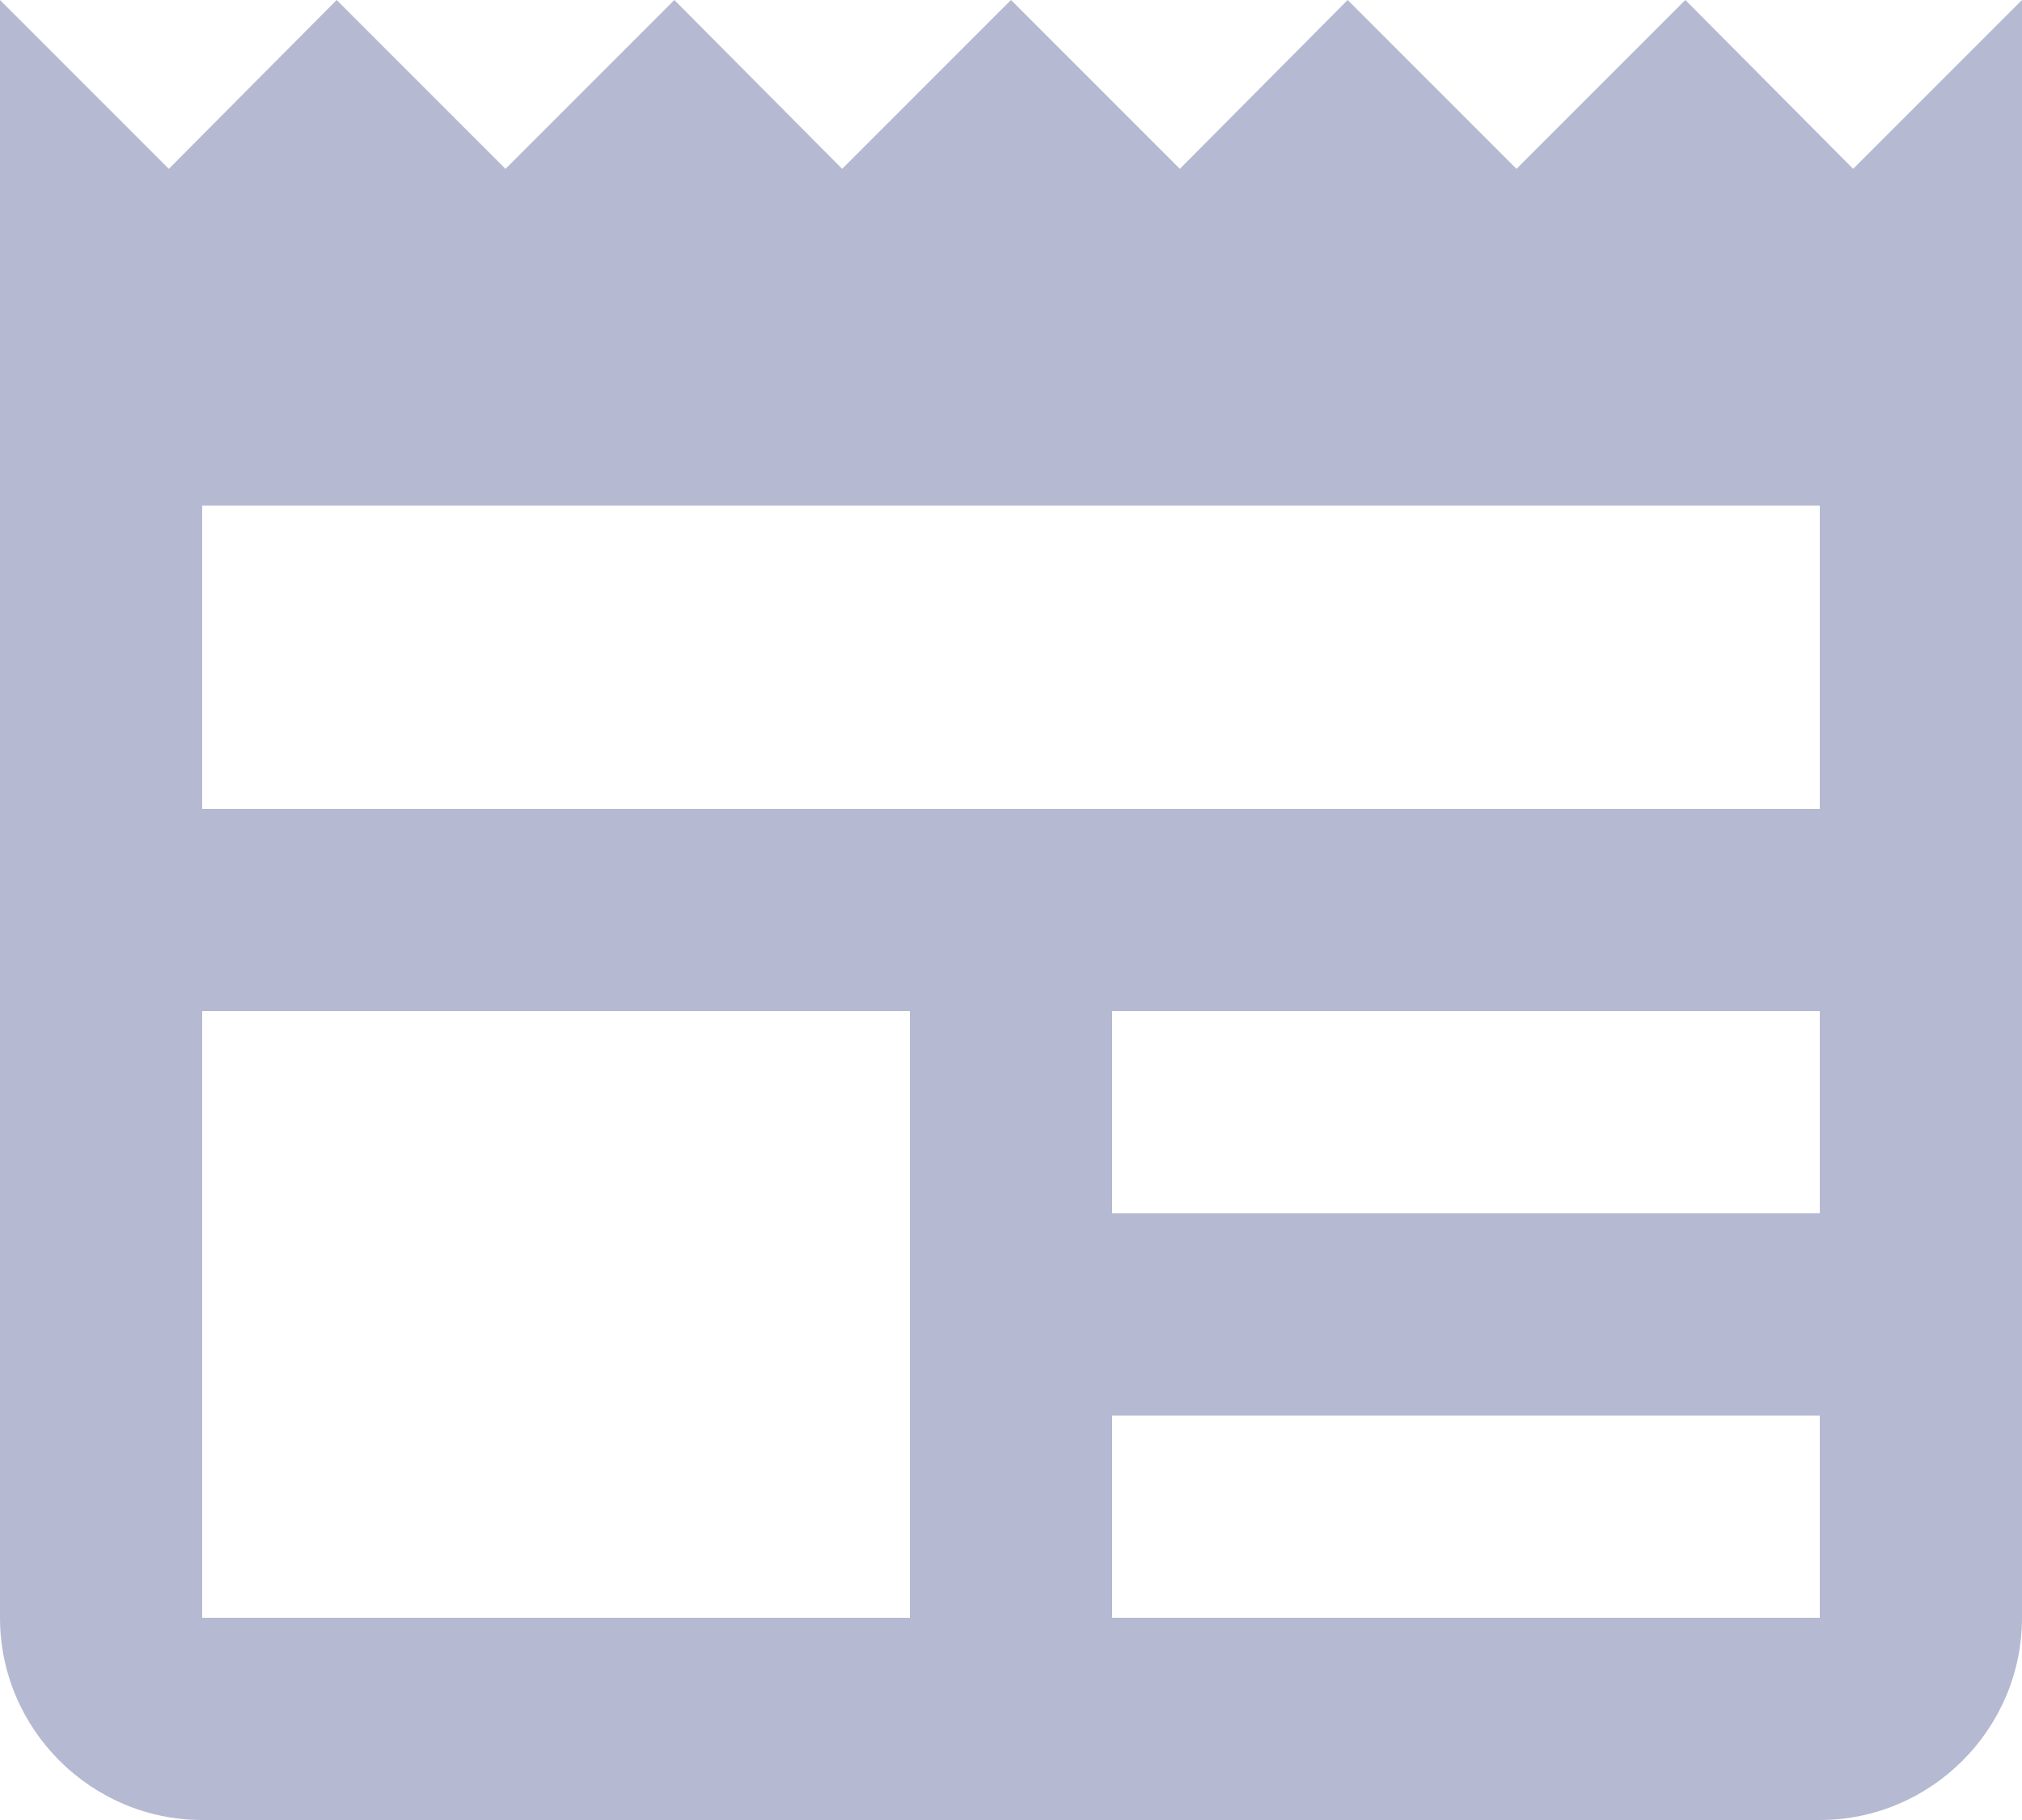
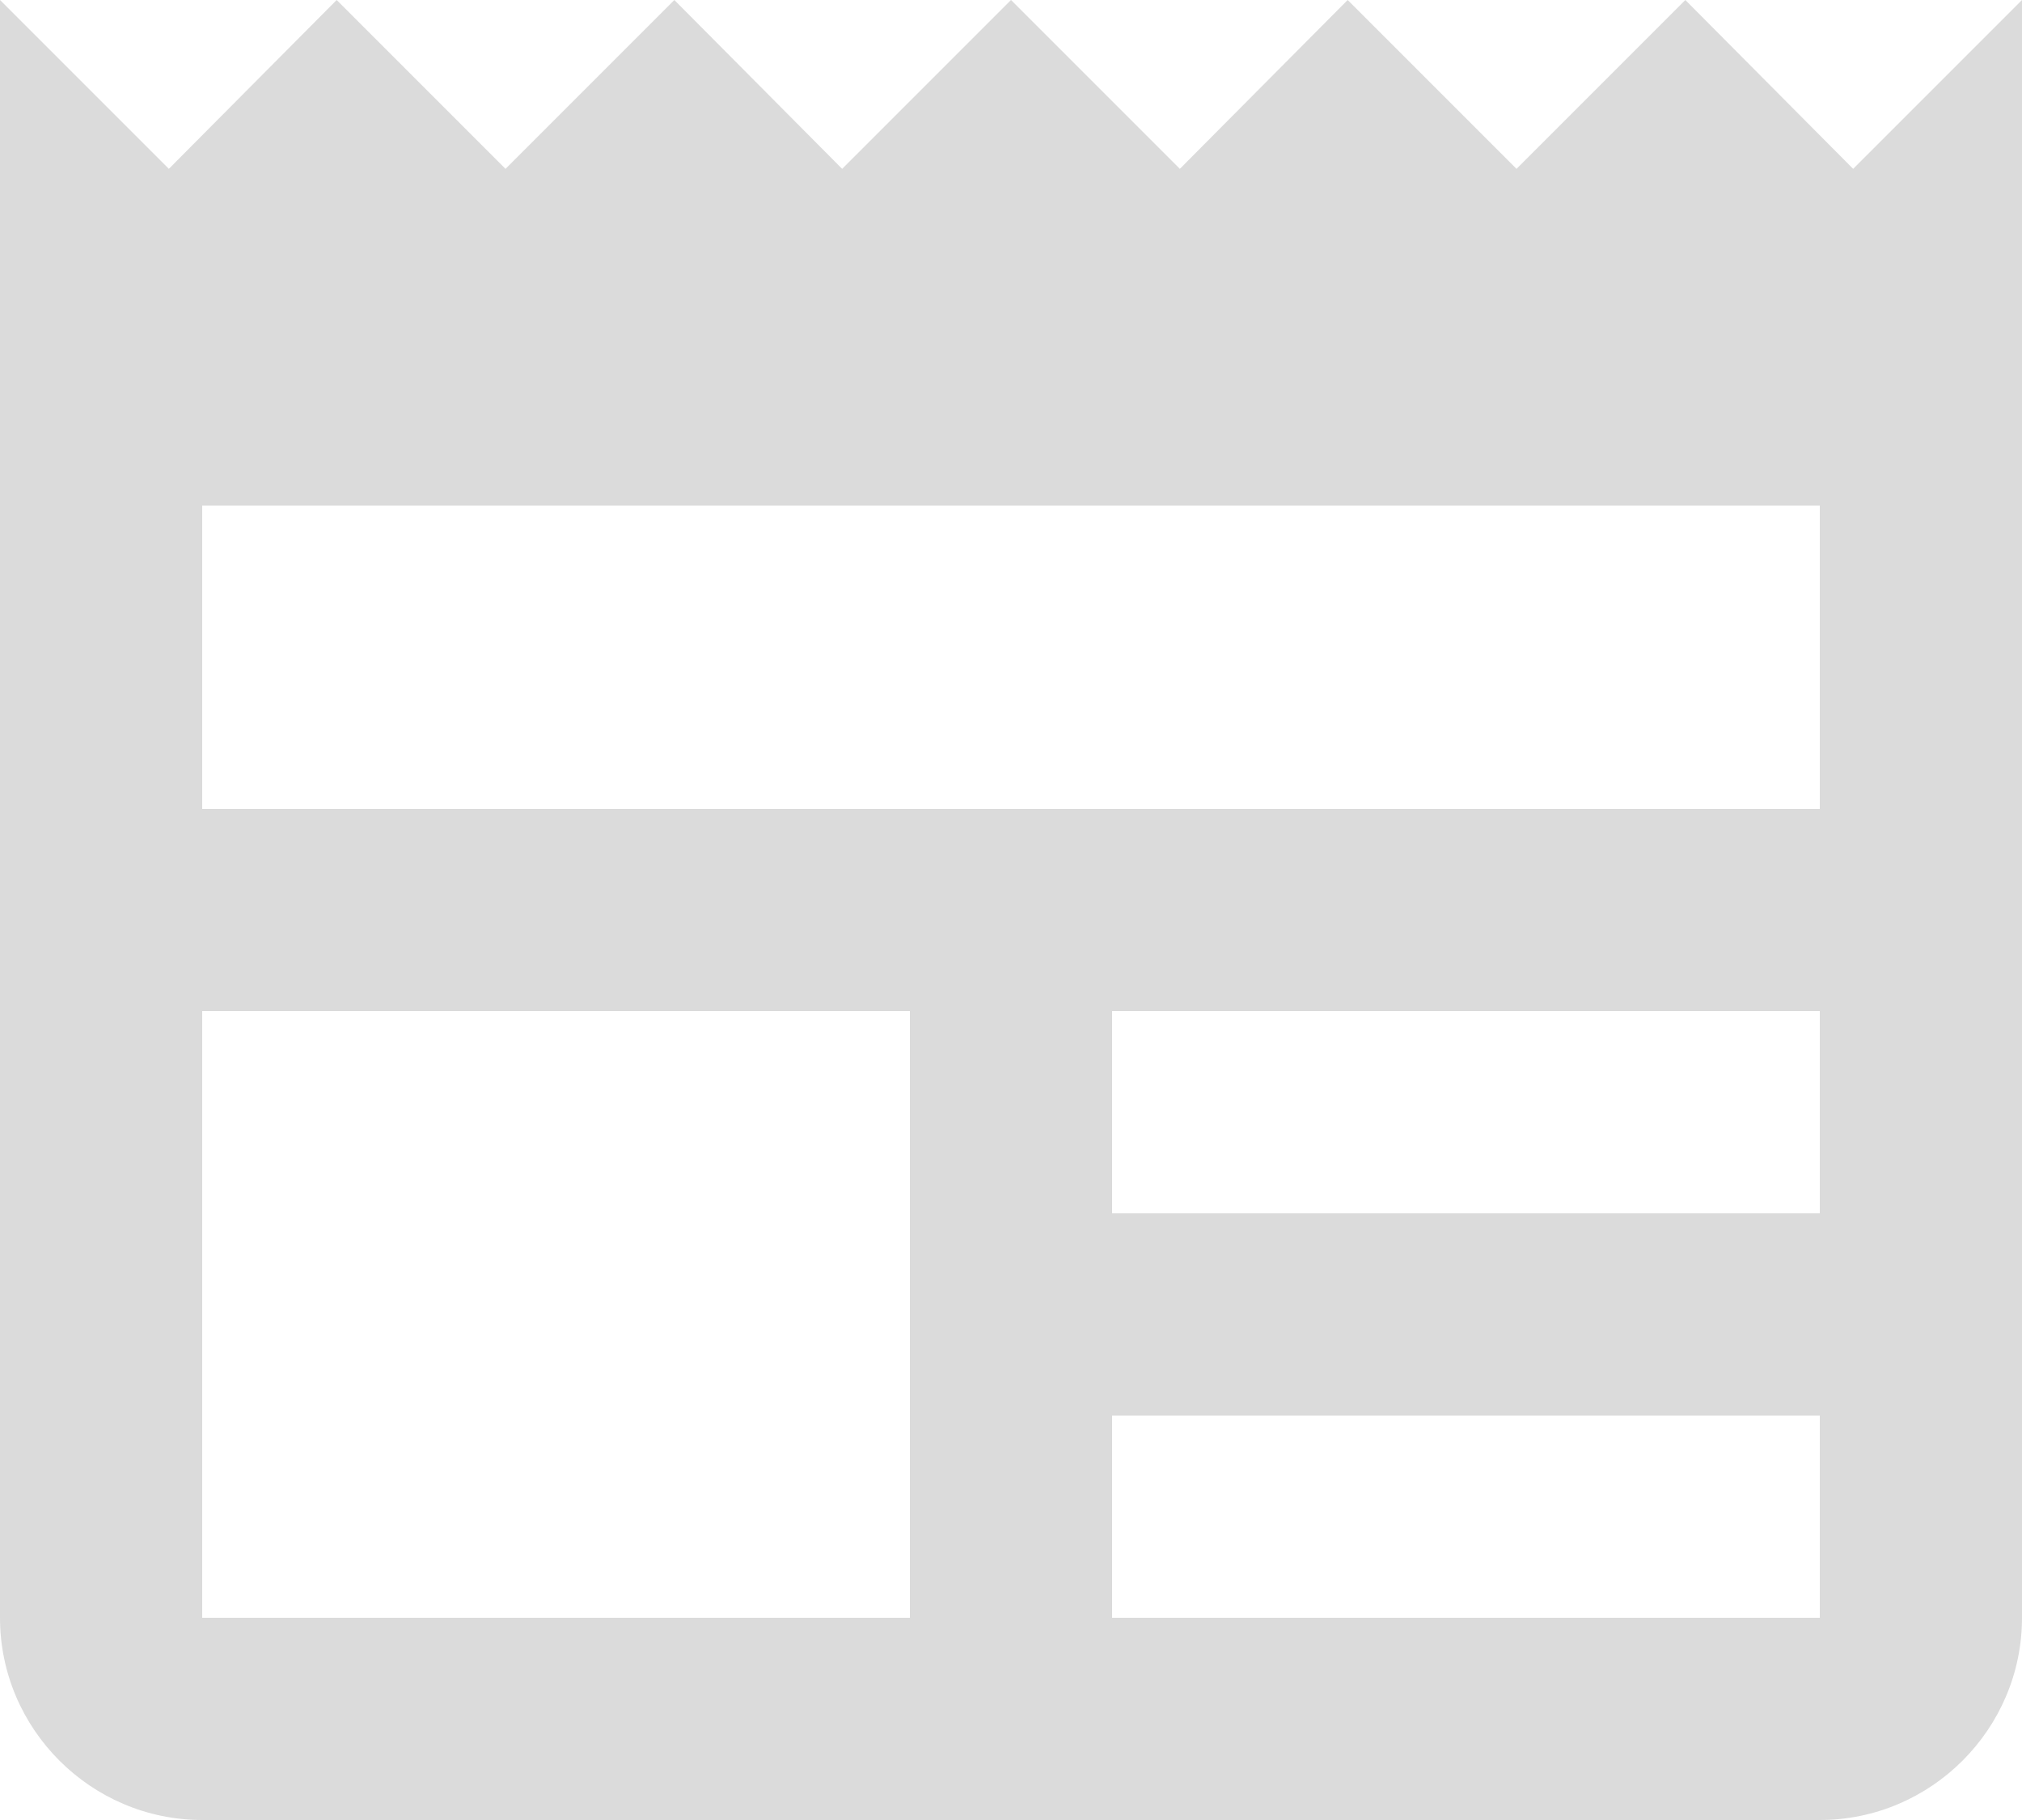
<svg xmlns="http://www.w3.org/2000/svg" width="80" height="72" viewBox="0 0 80 72" fill="none">
-   <path d="M80 0L73.32 6.68L66.68 0L60 6.68L53.32 0L46.68 6.68L40 0L33.32 6.68L26.68 0L20 6.68L13.32 0L6.68 6.68L0 0V64C0 68.4 3.6 72 8 72H72C76.4 72 80 68.4 80 64V0ZM36 64H8V40H36V64ZM72 64H44V56H72V64ZM72 48H44V40H72V48ZM72 32H8V20H72V32Z" fill="#B6B9D2" />
+   <path d="M80 0L73.32 6.68L66.68 0L60 6.68L53.32 0L46.68 6.68L40 0L33.32 6.68L26.68 0L20 6.68L13.32 0L6.68 6.68L0 0V64C0 68.4 3.6 72 8 72H72C76.4 72 80 68.4 80 64V0ZM36 64H8V40H36V64ZM72 64H44V56H72V64ZM72 48H44V40H72V48ZM72 32H8V20H72V32Z" fill="#BDBDBD" fill-opacity="0.55" />
</svg>
